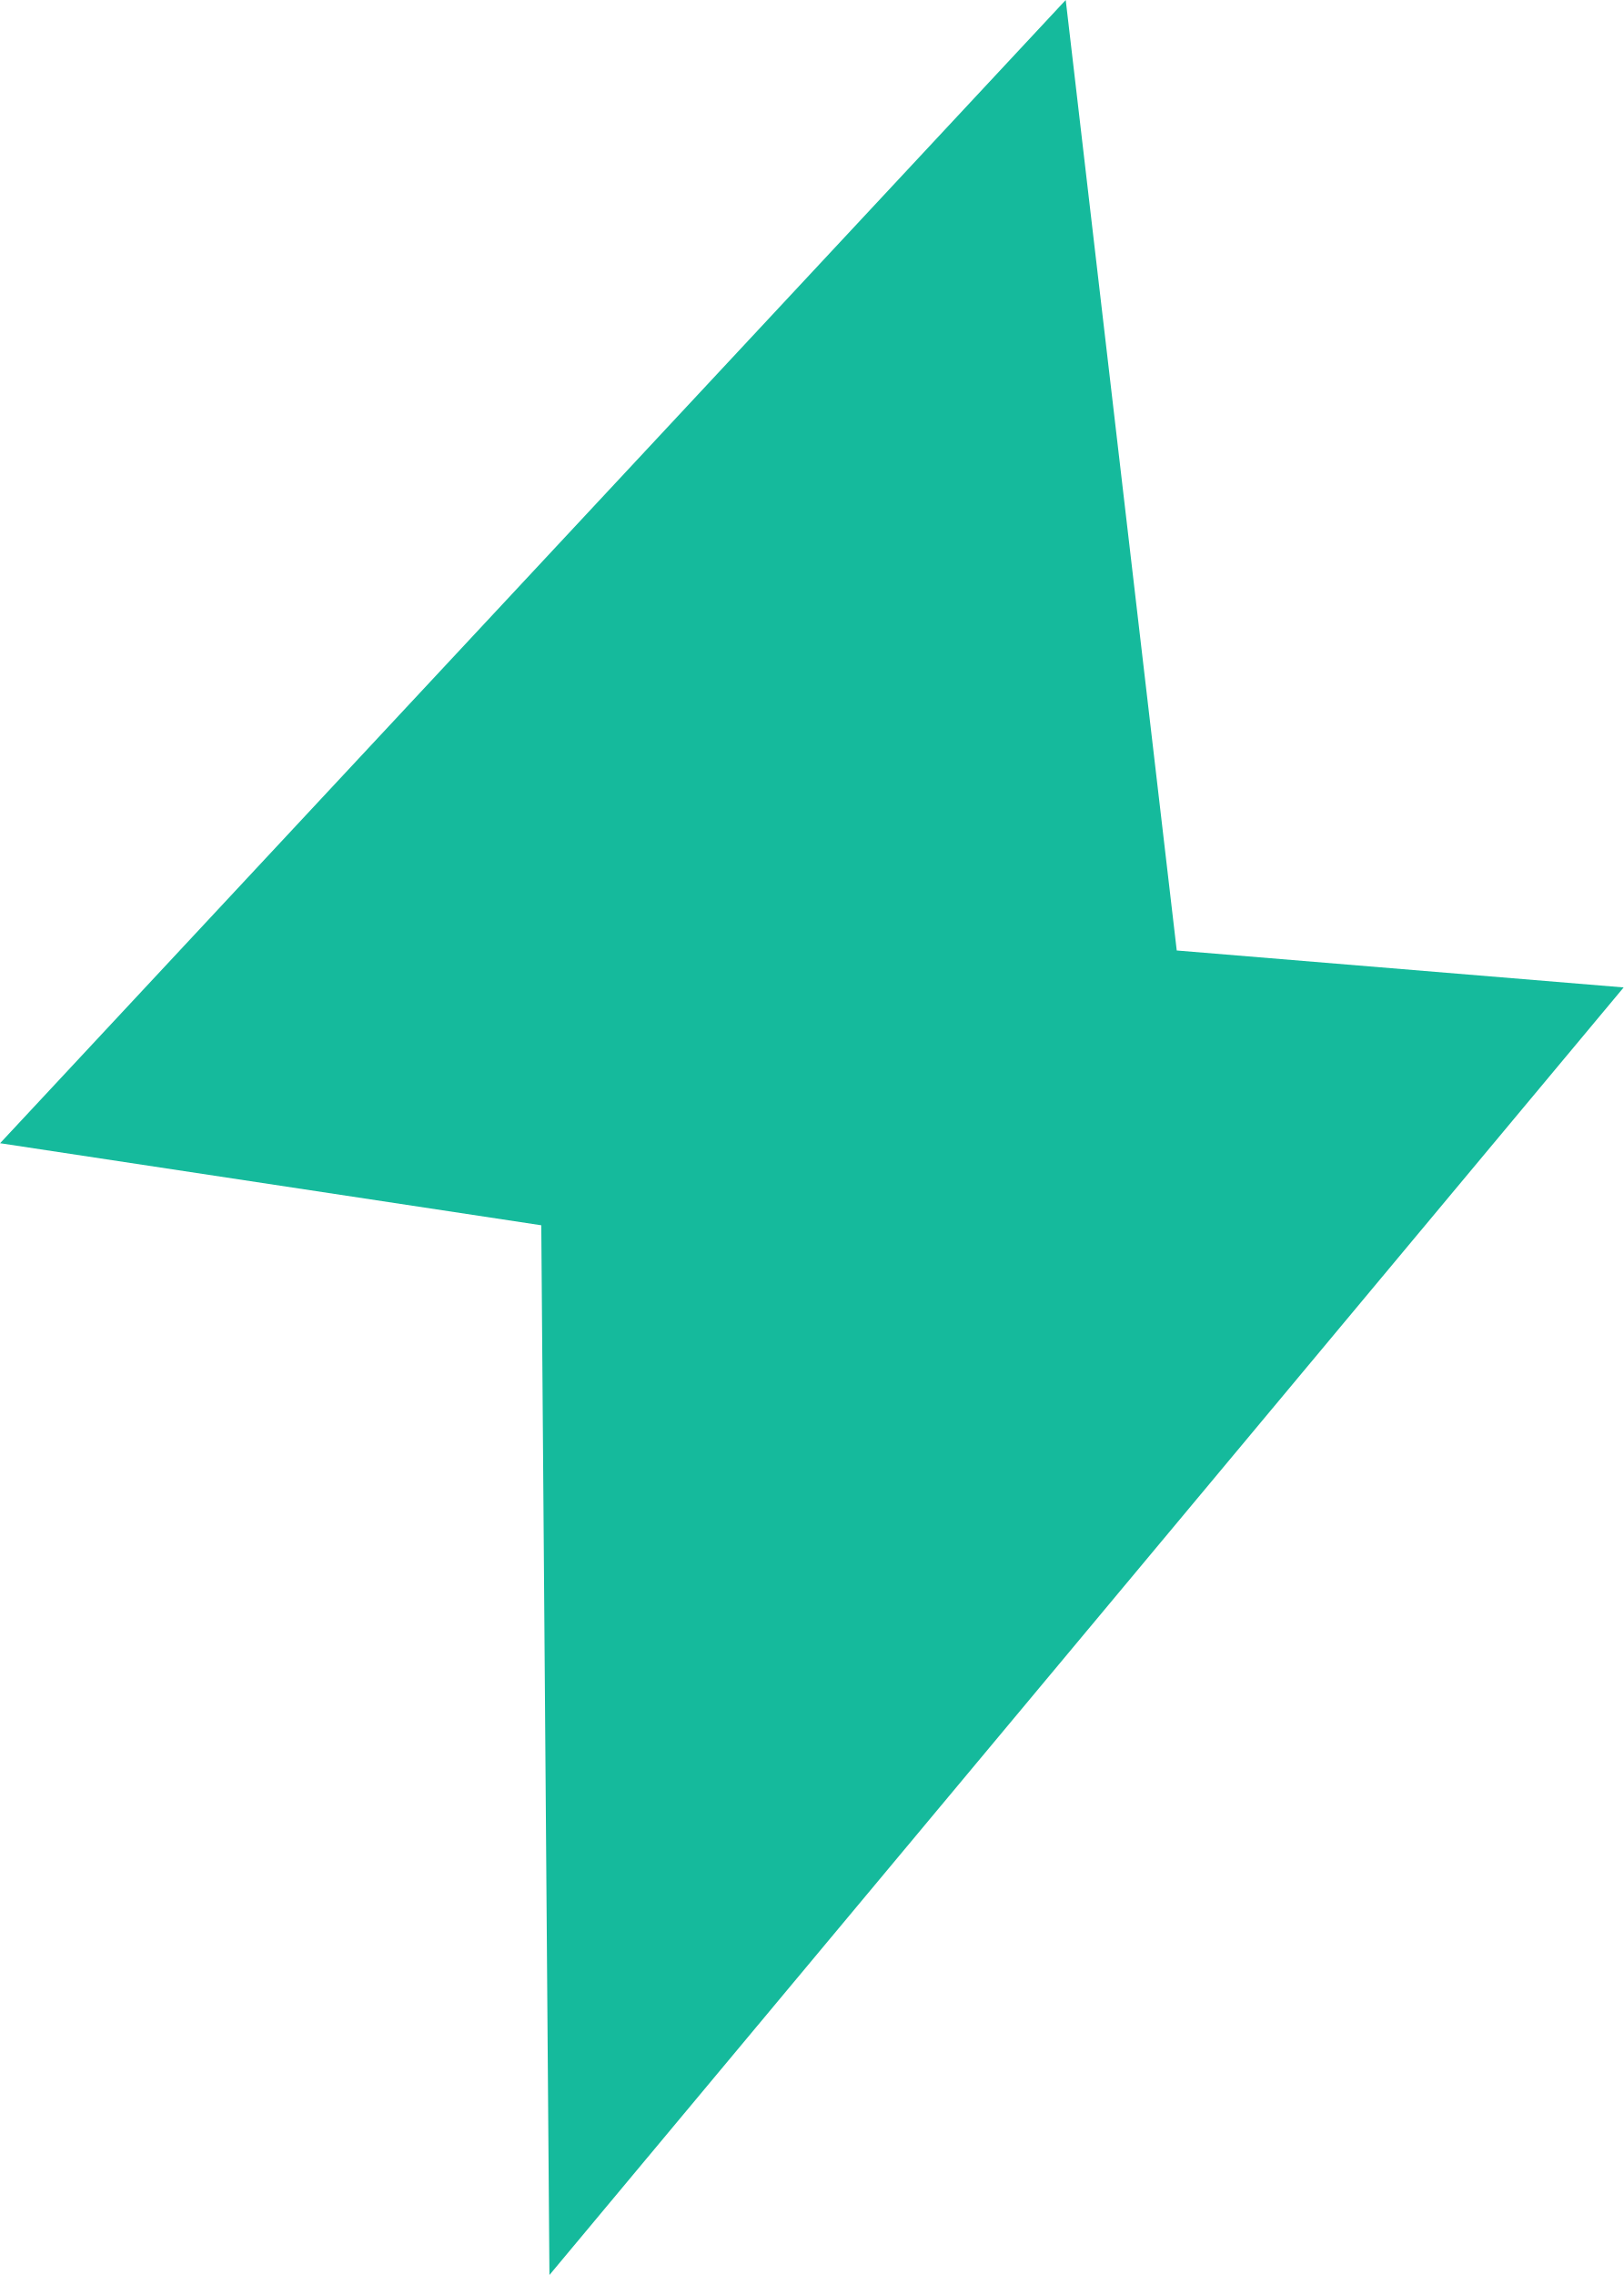
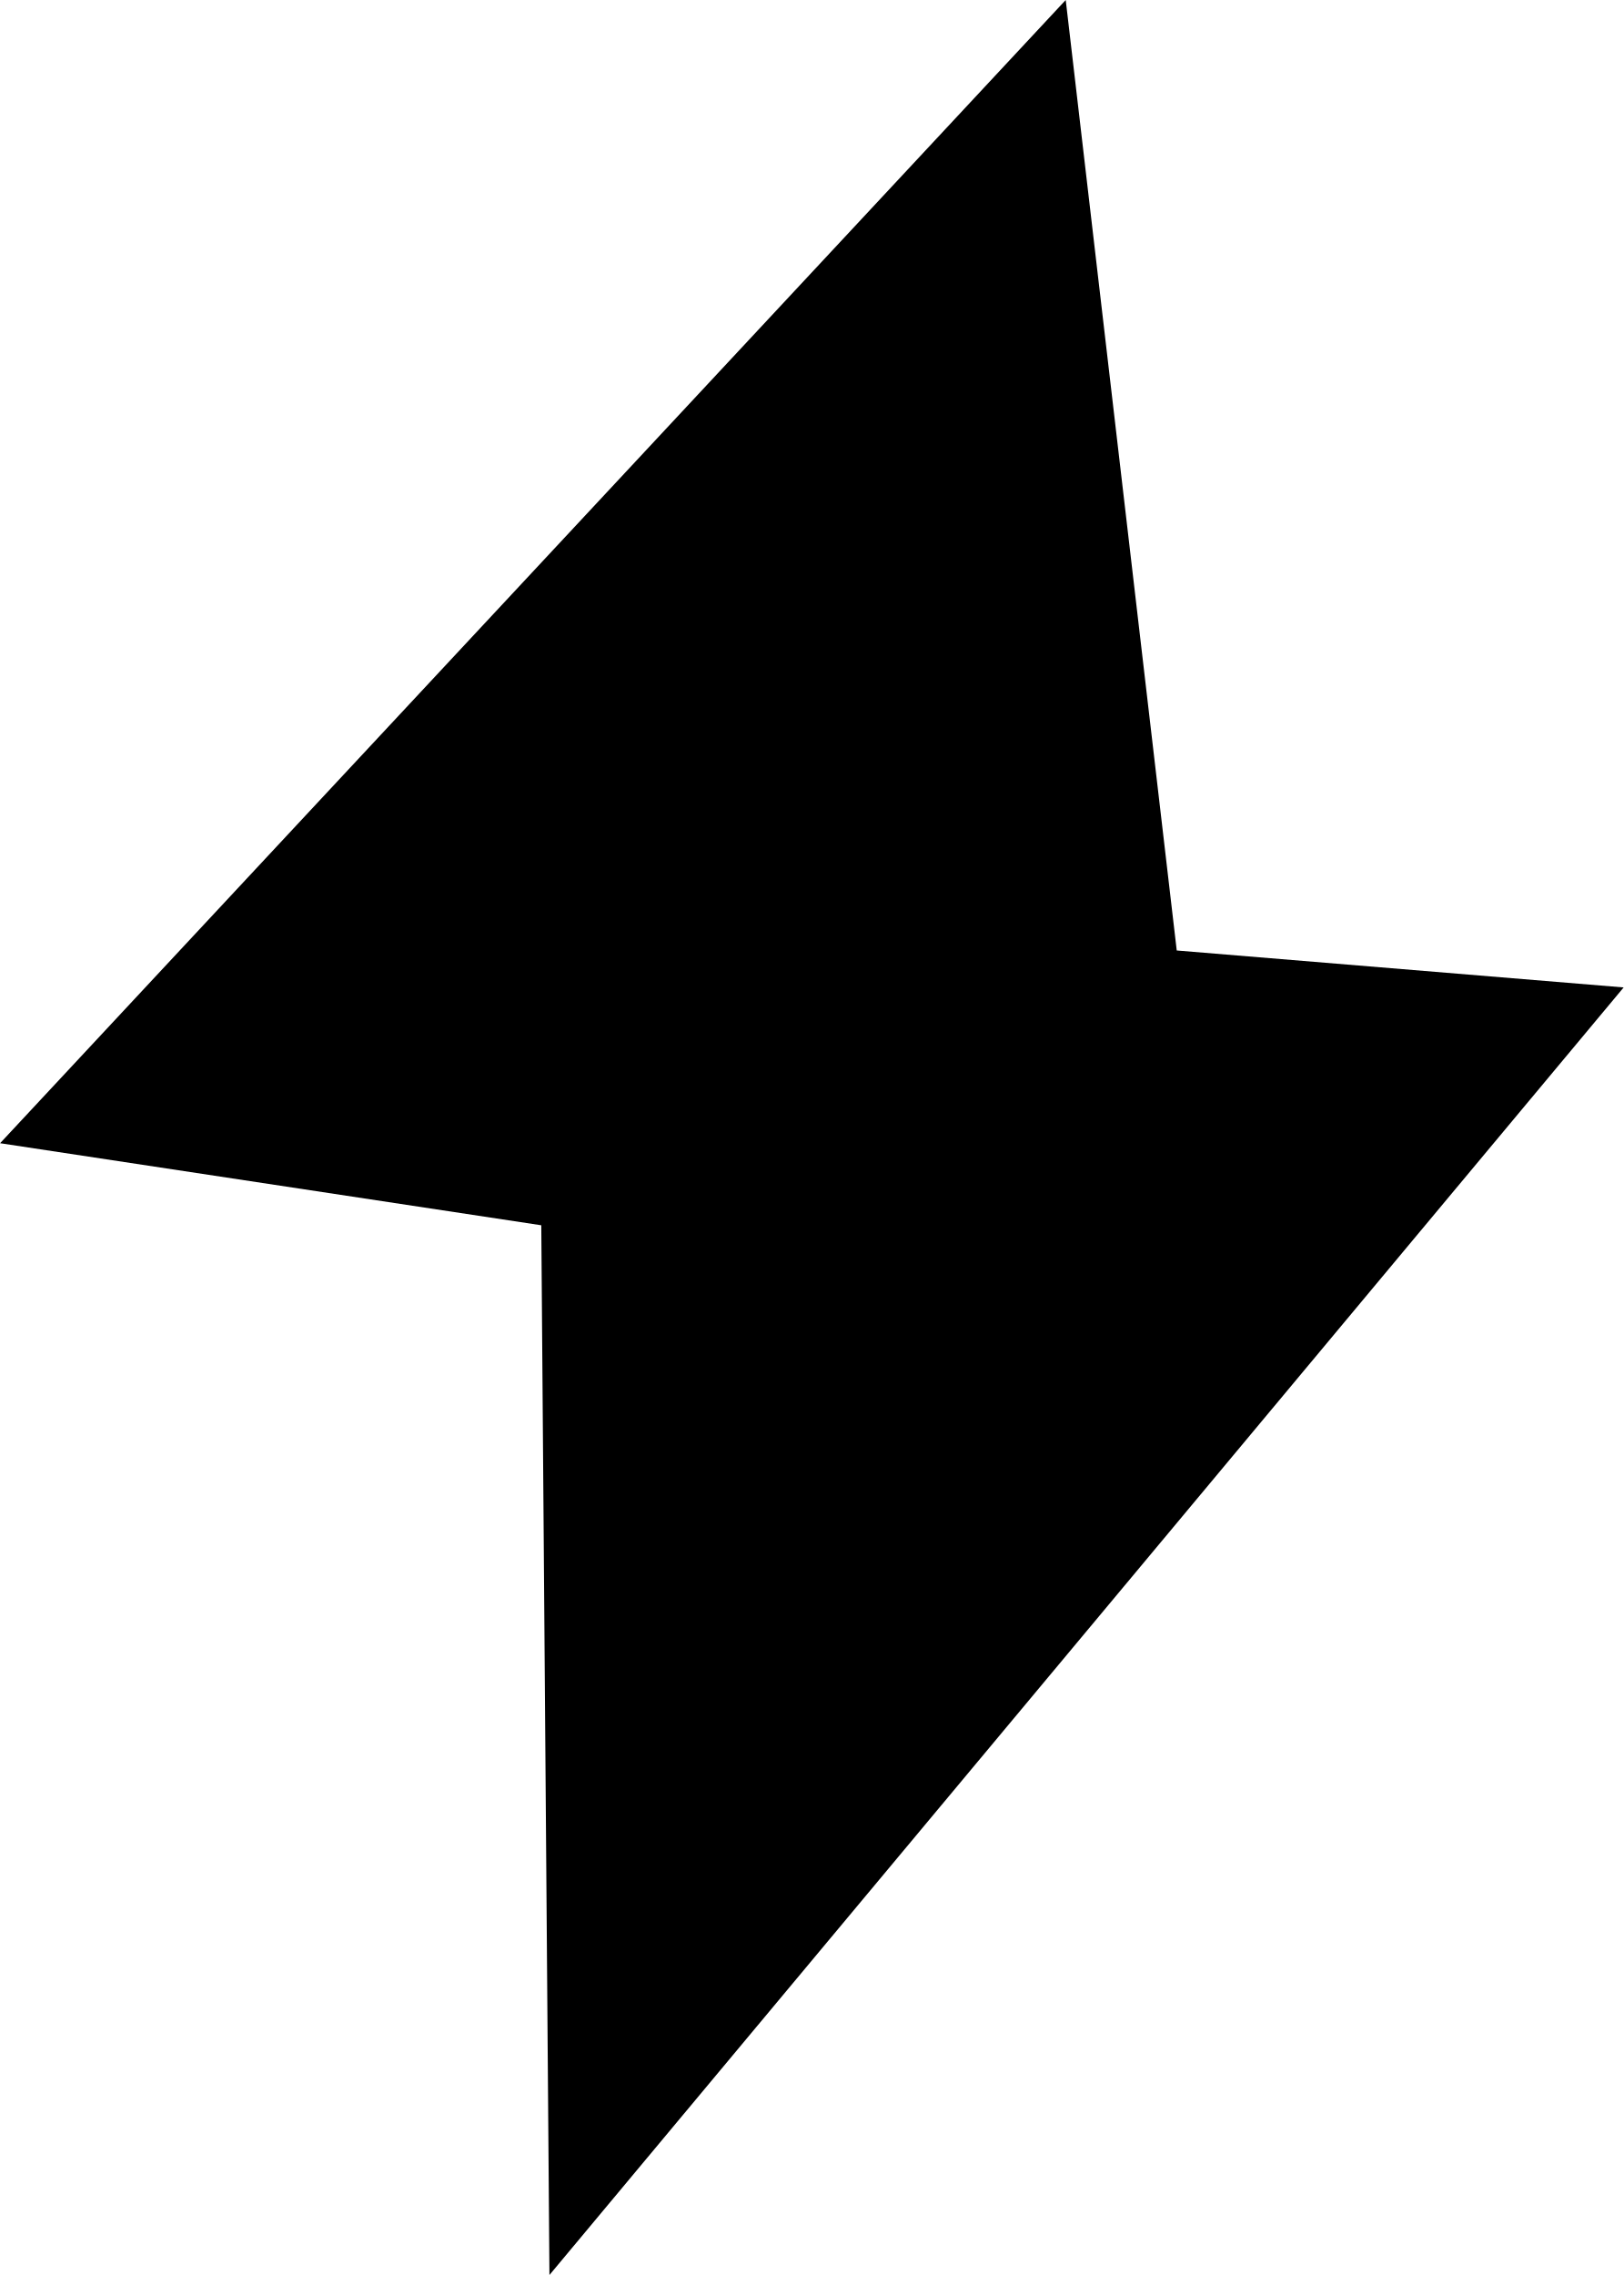
<svg xmlns="http://www.w3.org/2000/svg" xml:space="preserve" width="4.384in" height="6.141in" version="1.1" style="shape-rendering:geometricPrecision; text-rendering:geometricPrecision; image-rendering:optimizeQuality; fill-rule:evenodd; clip-rule:evenodd" viewBox="0 0 4769.88 6682.32">
-   <g id="Layer_x0020_1" style="stroke:none;stroke-opacity:1;fill-rule:evenodd;fill-opacity:1">
-     <polygon points="3130.72,0 3456.89,2791.83 4769.88,2900.37 1613.92,6682.32 1589.96,3598.97 0,3357.93" style="fill:#15BA9C;" />
+   <defs>
+   
+  </defs>
+   <g id="Layer_x0020_1">
+     <polygon class="fil0" points="3130.72,0 3456.89,2791.83 4769.88,2900.37 1613.92,6682.32 1589.96,3598.97 -0,3357.93 " />
  </g>
</svg>
